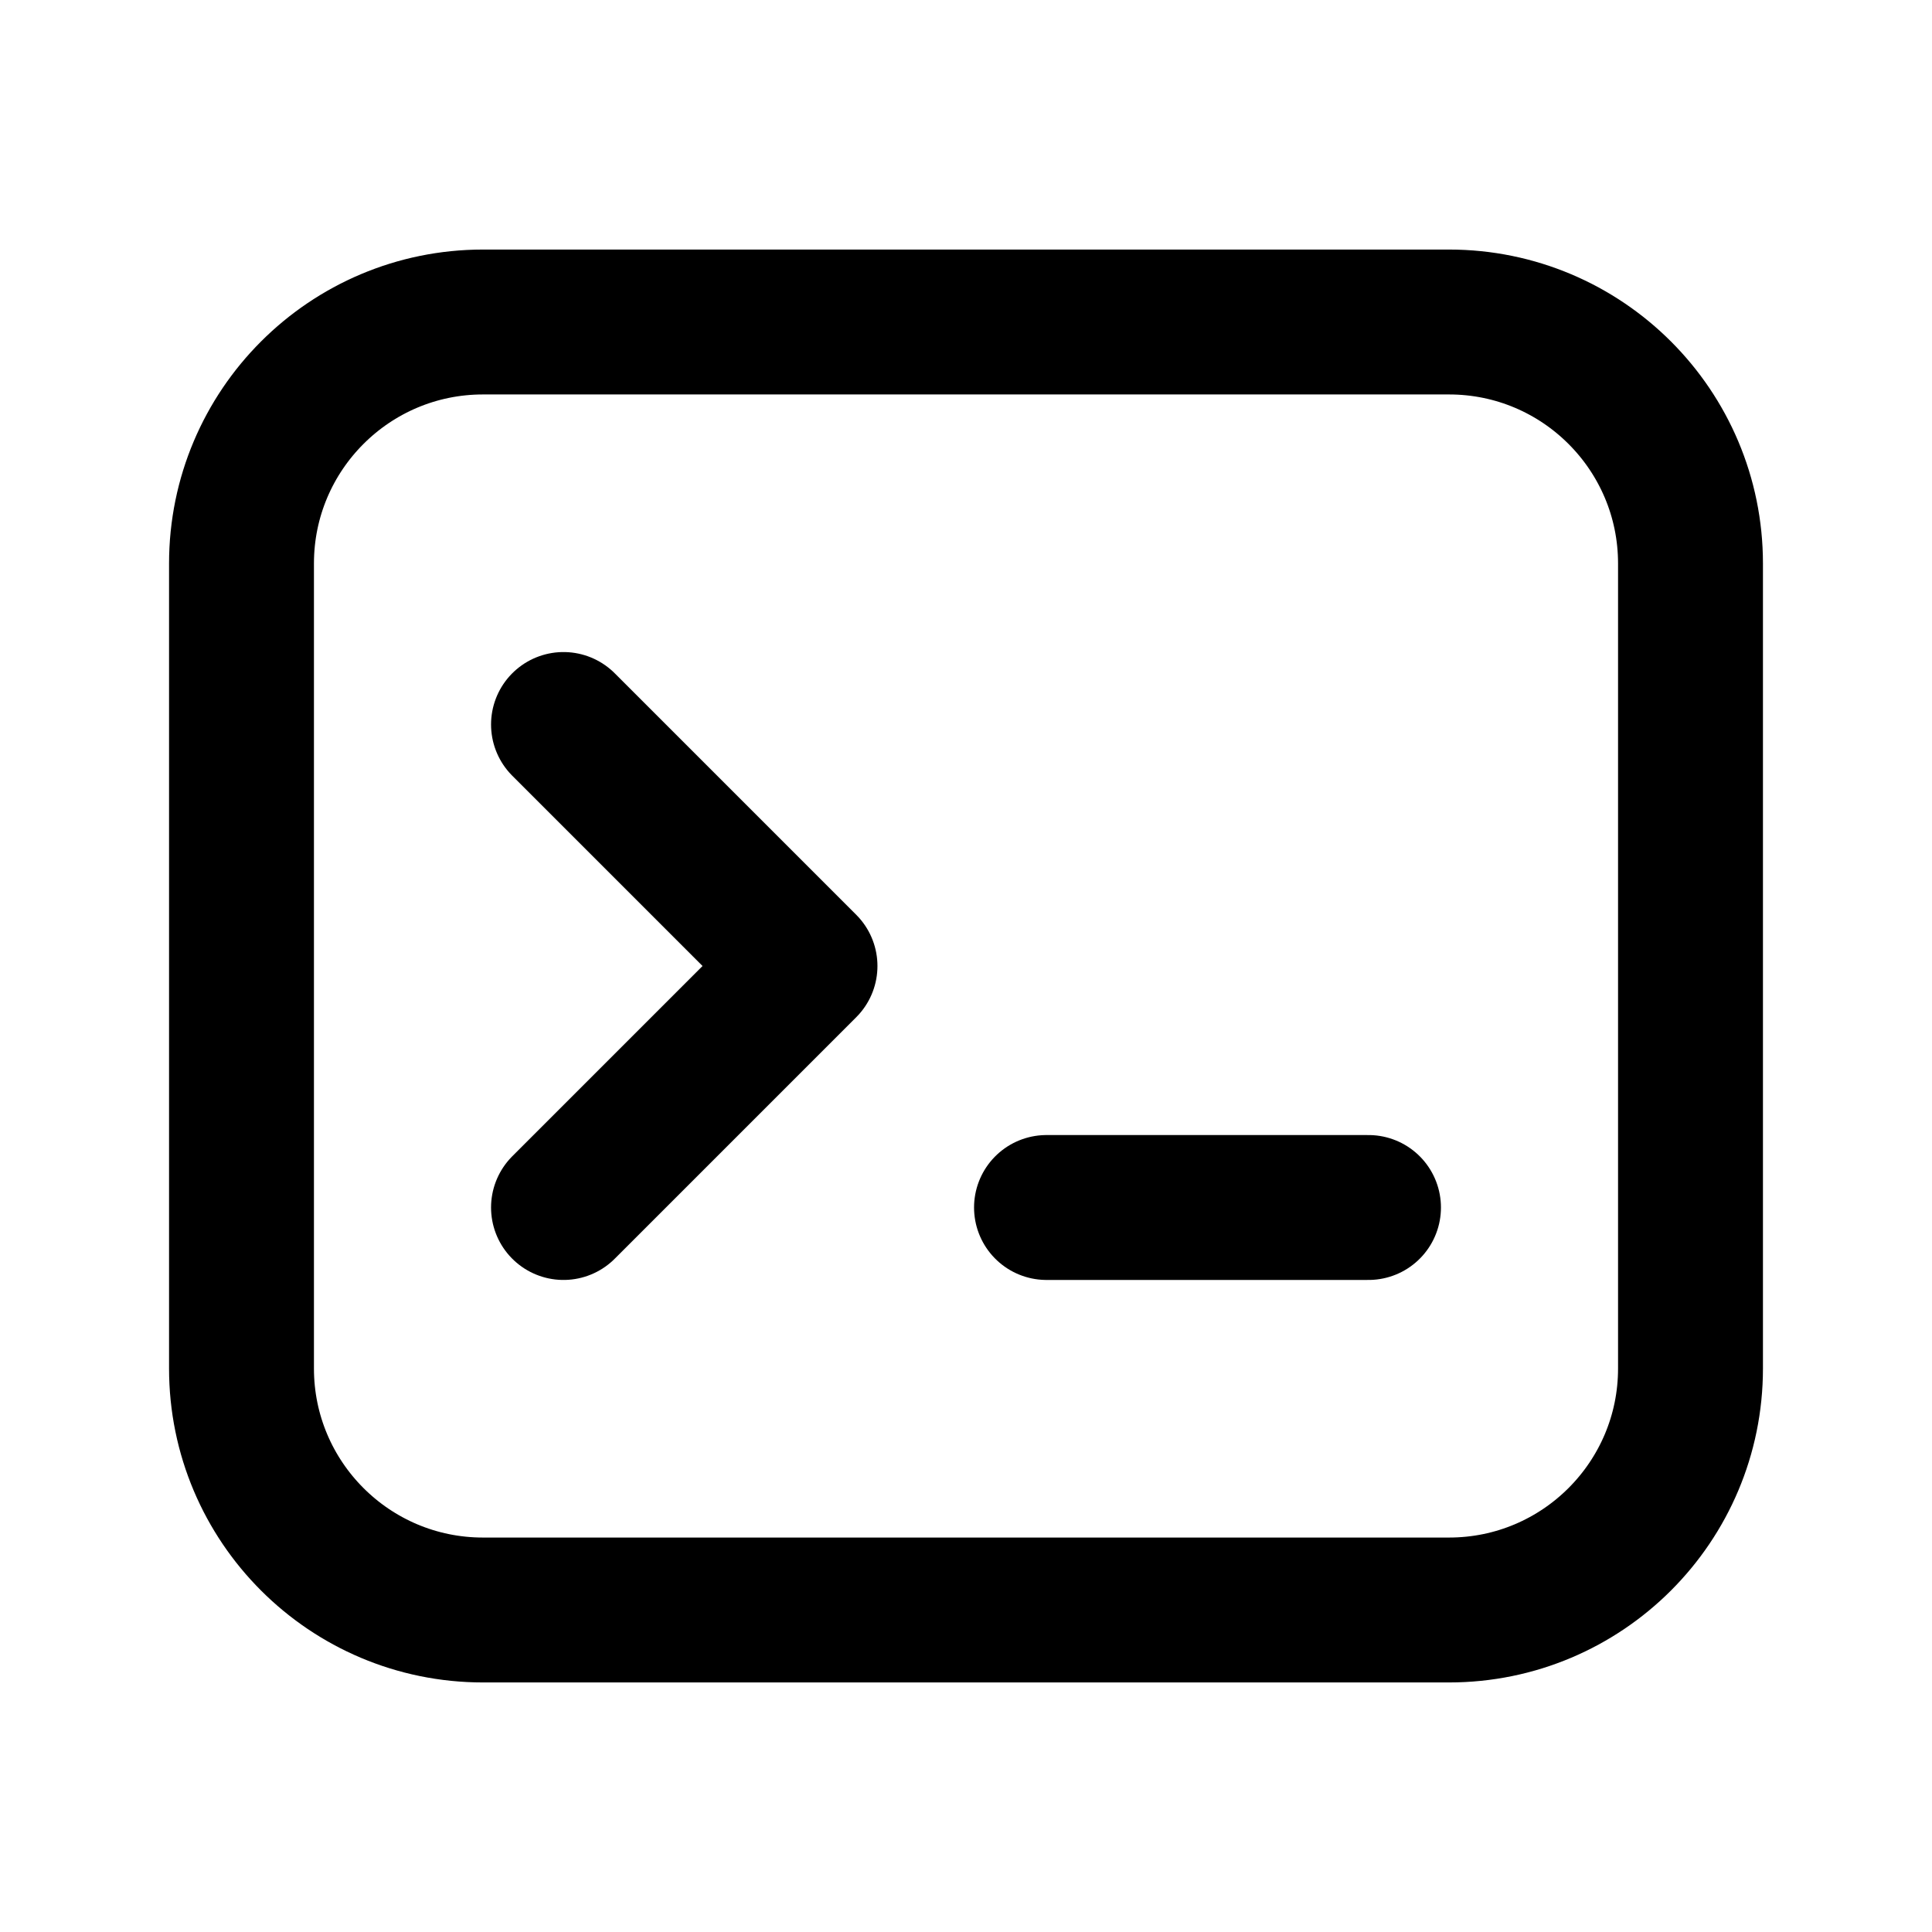
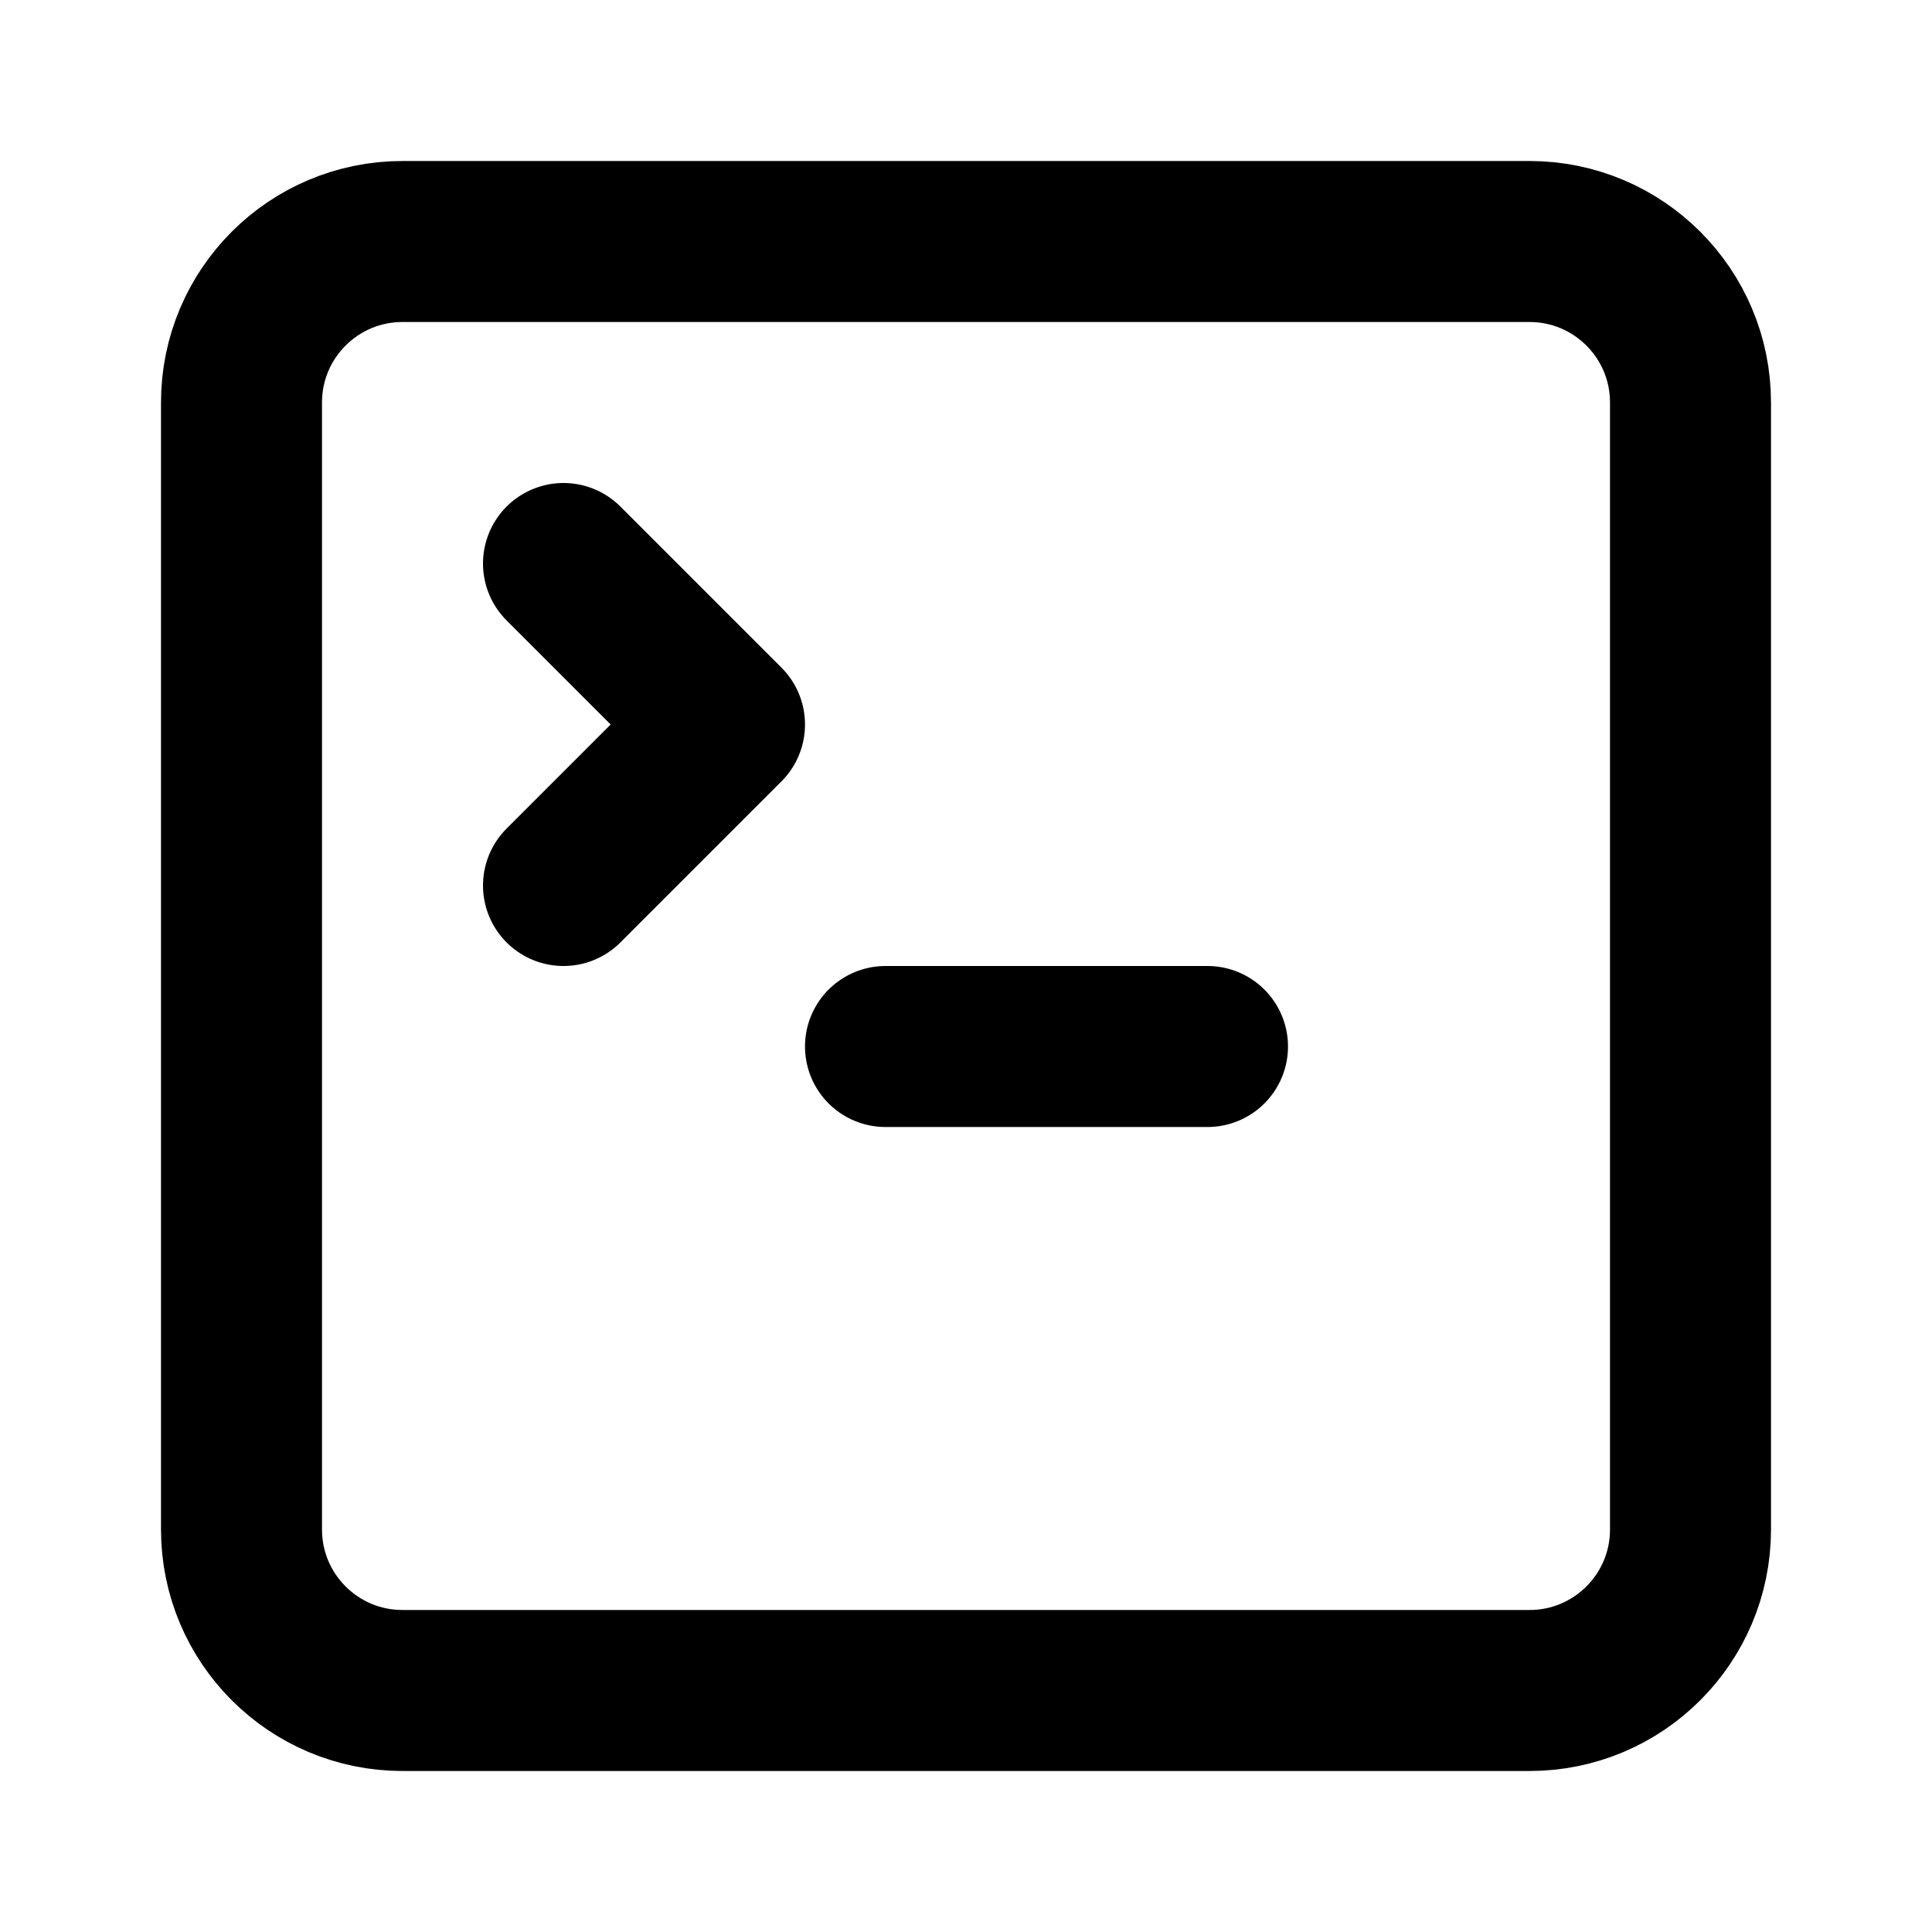
- <svg xmlns="http://www.w3.org/2000/svg" width="24" height="24" viewBox="0 0 24 24" fill="none" stroke="#000" stroke-width="1.8" stroke-linecap="round" stroke-linejoin="round">
-   <path d="M6 4H18a3 3 0 0 1 3 3V17a3 3 0 0 1 -3 3H6a3 3 0 0 1 -3 -3V7a3 3 0 0 1 3 -3Z M7 9l3 3-3 3M13 15h4" />
+ <svg xmlns="http://www.w3.org/2000/svg" width="24" height="24" viewBox="0 0 24 24" fill="none" stroke="#000" stroke-width="2" stroke-linecap="round" stroke-linejoin="round">
+   <path d="m7 11 2-2-2-2" />
+   <path d="M11 13h4" />
+   <rect width="18" height="18" x="3" y="3" rx="2" ry="2" />
</svg>
